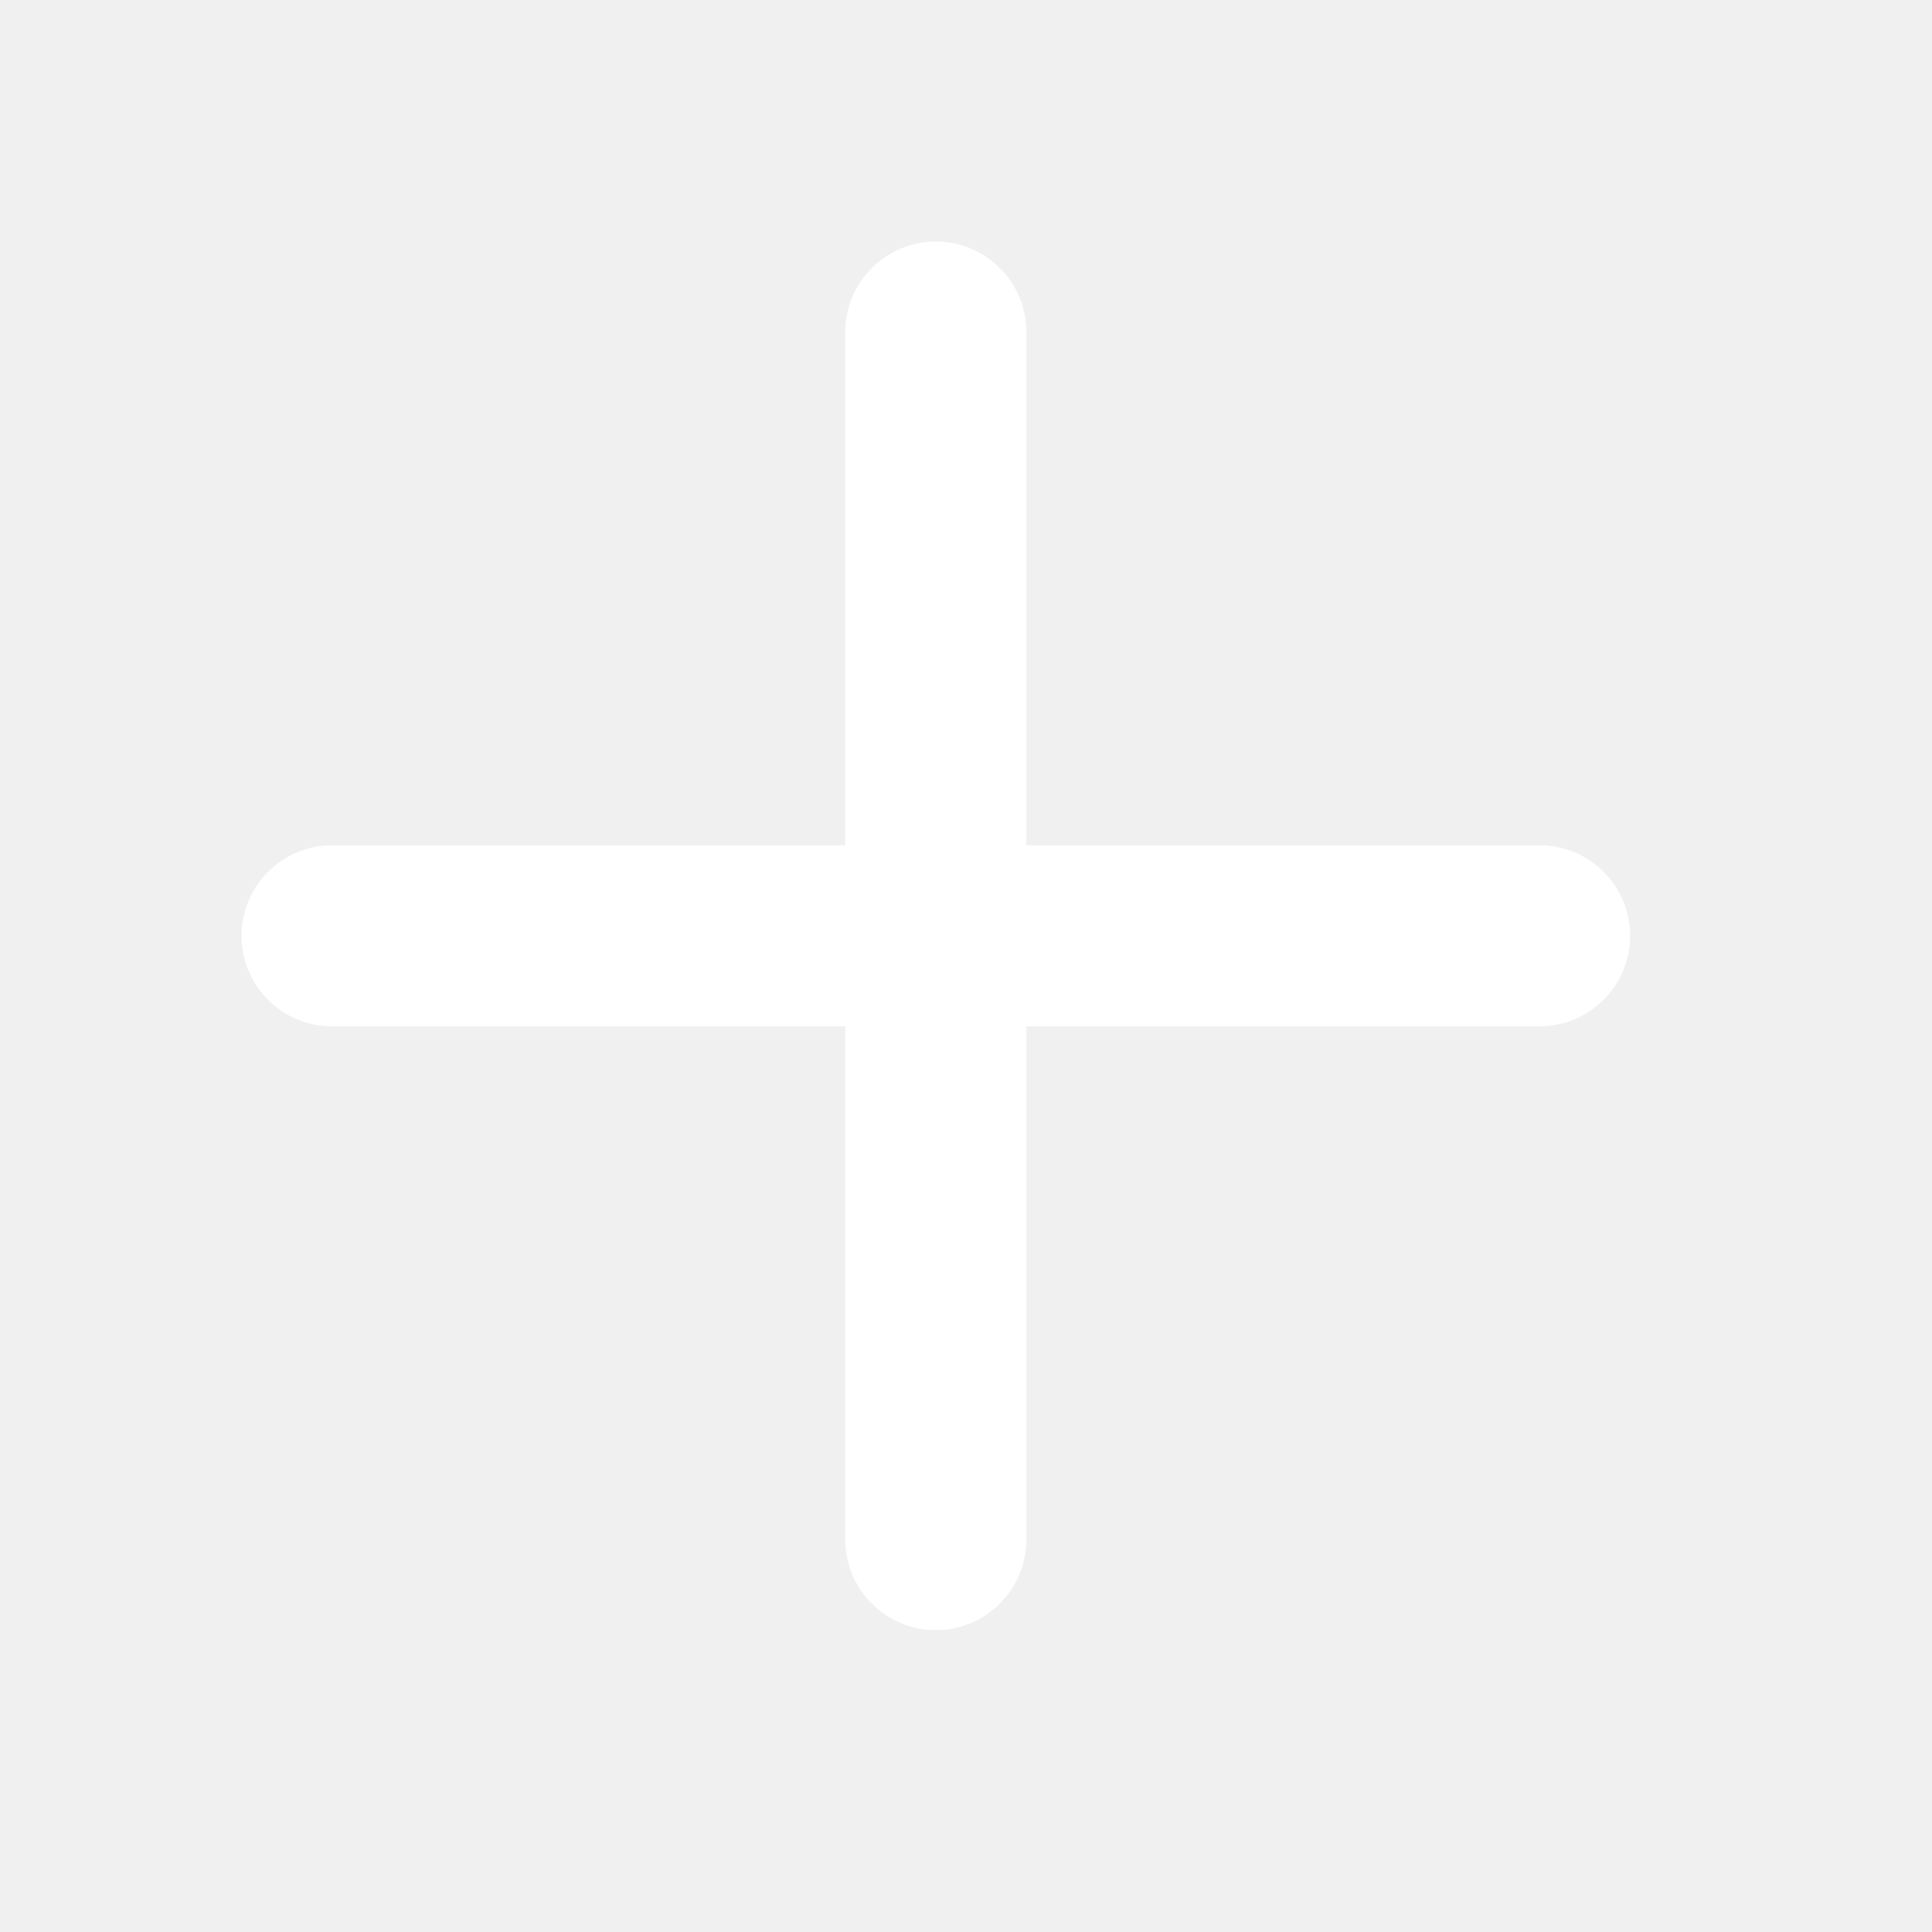
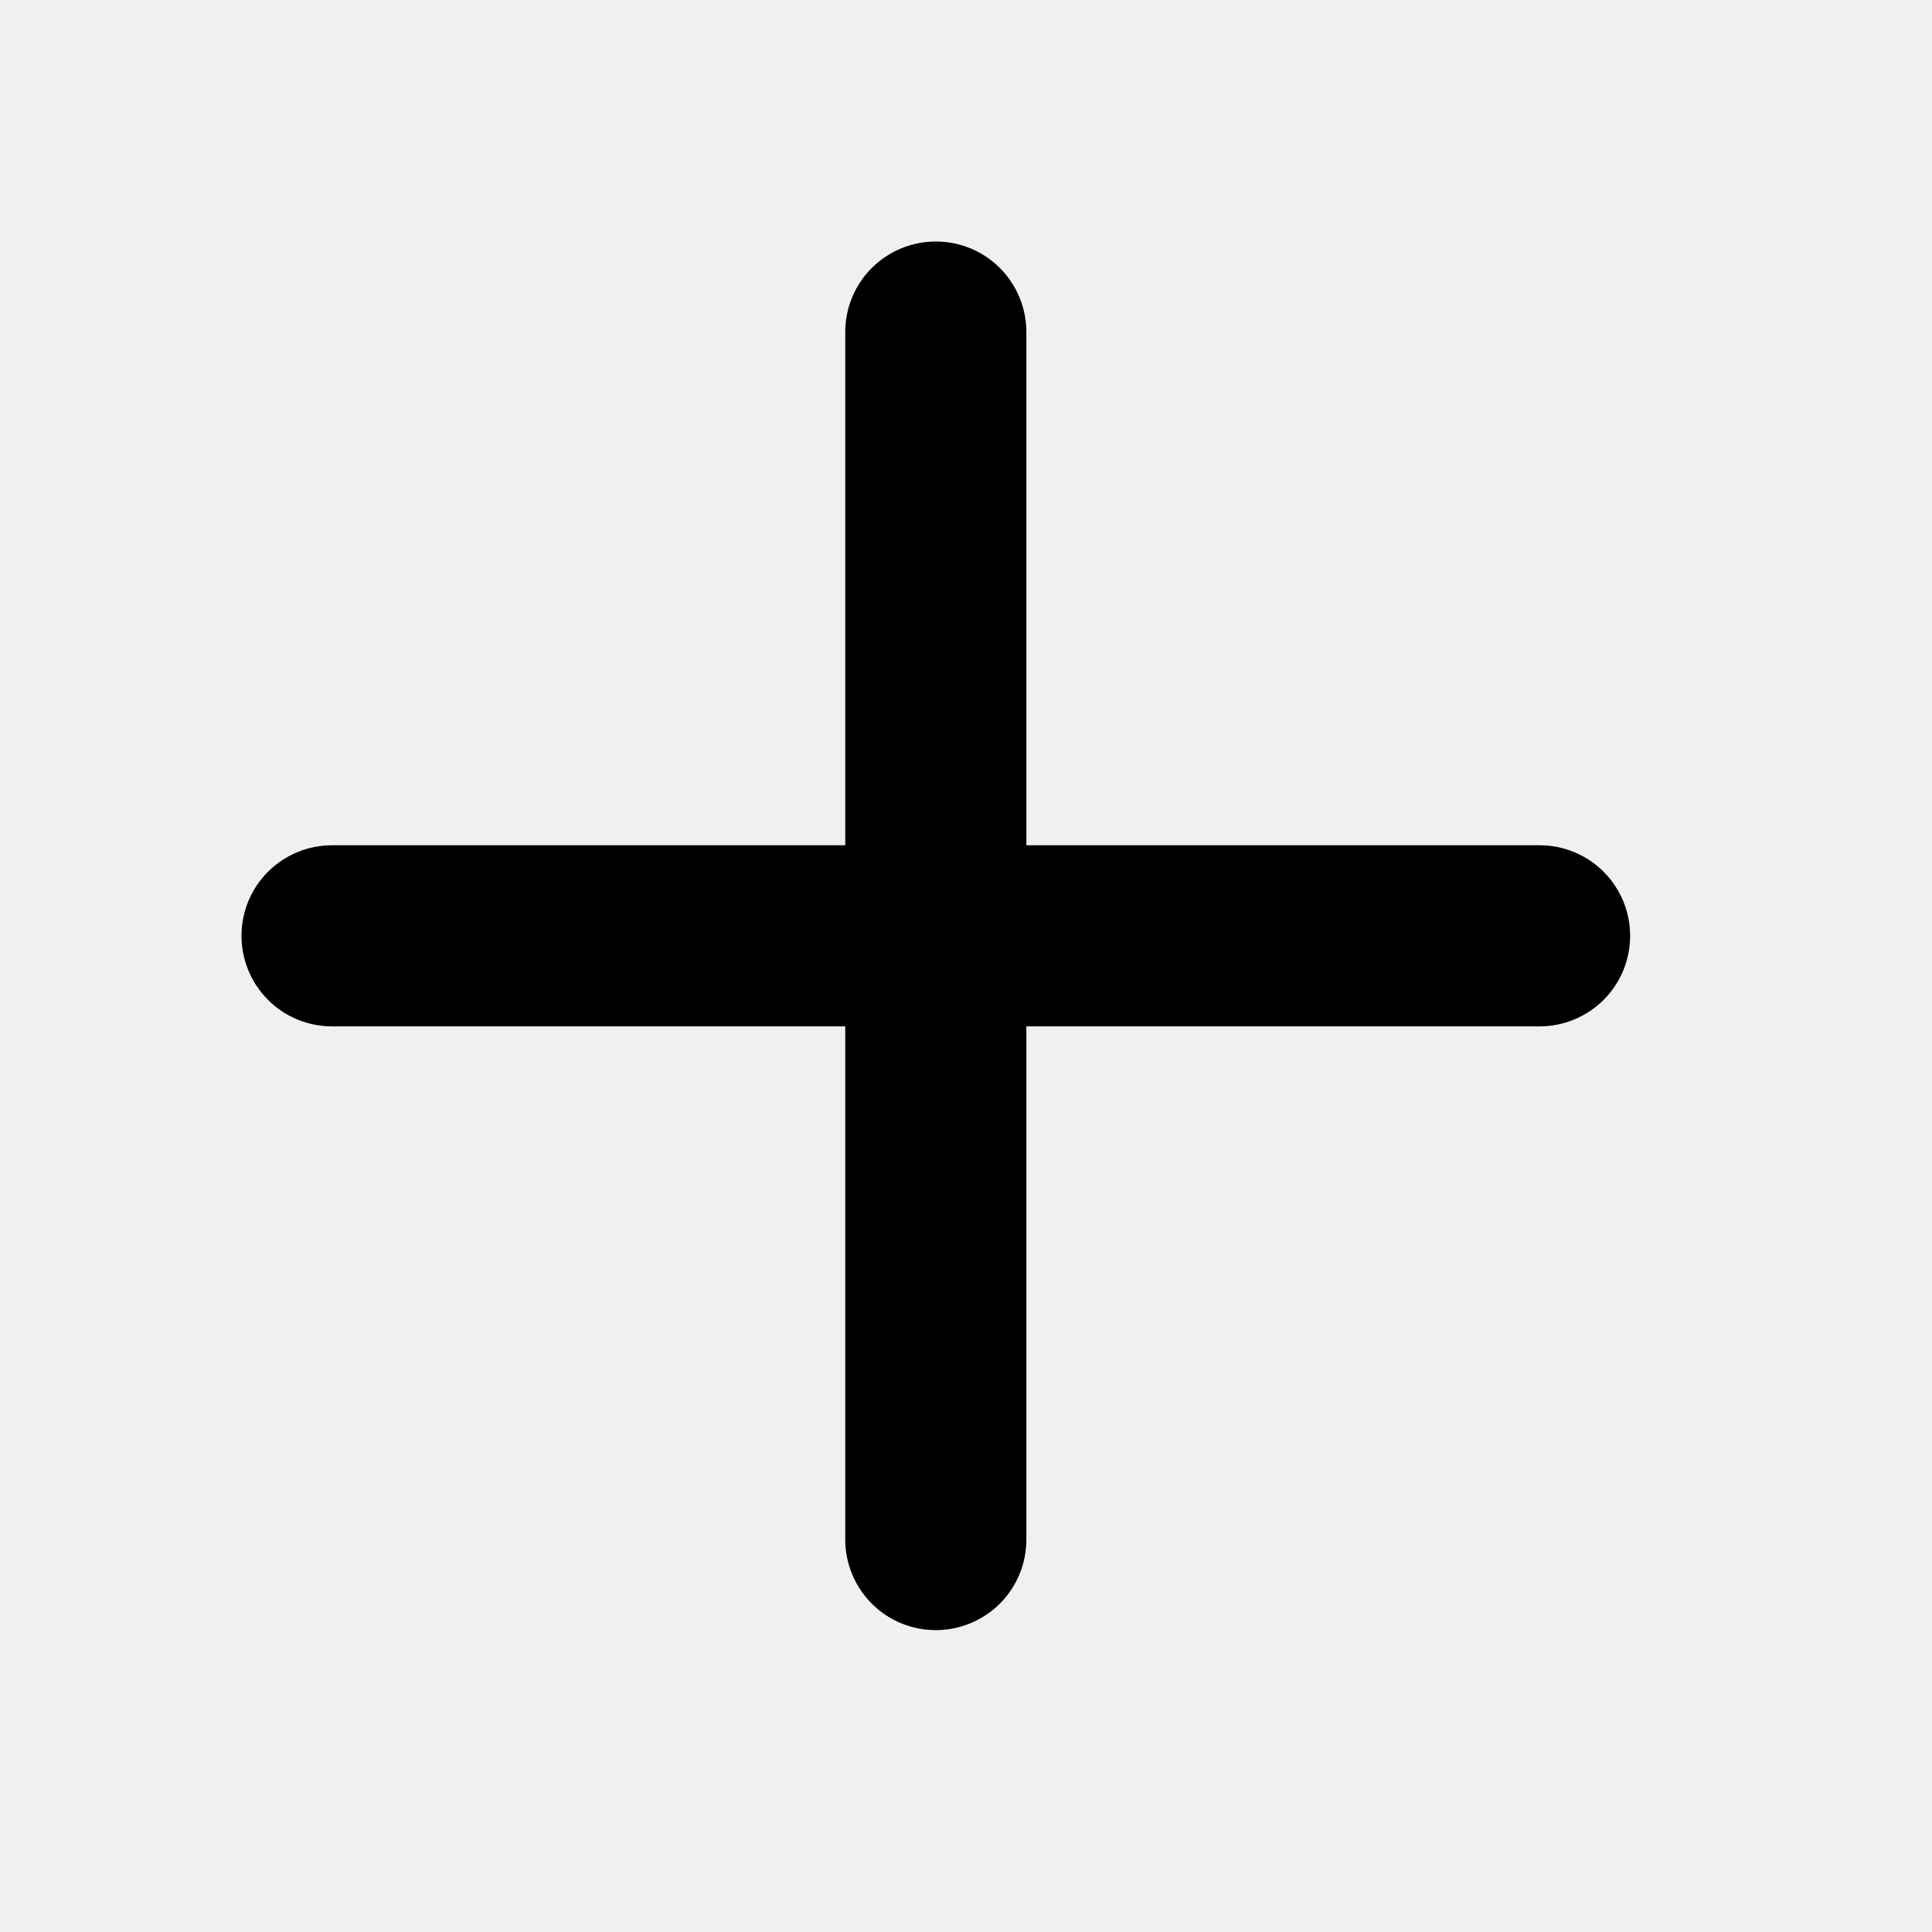
- <svg xmlns="http://www.w3.org/2000/svg" width="16" height="16" viewBox="0 0 16 16" fill="none">
-   <path d="M8.5 2.75C8.5 2.551 8.421 2.36 8.28 2.22C8.14 2.079 7.949 2 7.75 2C7.551 2 7.36 2.079 7.22 2.22C7.079 2.36 7 2.551 7 2.75V7H2.75C2.551 7 2.36 7.079 2.22 7.22C2.079 7.36 2 7.551 2 7.75C2 7.949 2.079 8.14 2.22 8.28C2.36 8.421 2.551 8.5 2.75 8.5H7V12.75C7 12.949 7.079 13.14 7.22 13.28C7.36 13.421 7.551 13.5 7.75 13.5C7.949 13.5 8.14 13.421 8.28 13.28C8.421 13.14 8.5 12.949 8.5 12.75V8.5H12.75C12.949 8.5 13.14 8.421 13.28 8.28C13.421 8.14 13.5 7.949 13.5 7.75C13.5 7.551 13.421 7.36 13.28 7.22C13.14 7.079 12.949 7 12.75 7H8.5V2.75Z" fill="white" />
+ <svg xmlns="http://www.w3.org/2000/svg" version="1.1" viewBox="0 0 32 32">
+   <path d="M17 5.5c0-0.398-0.158-0.779-0.439-1.061s-0.663-0.439-1.061-0.439c-0.398 0-0.779 0.158-1.061 0.439s-0.439 0.663-0.439 1.061v8.5h-8.5c-0.398 0-0.779 0.158-1.061 0.439s-0.439 0.663-0.439 1.061c0 0.398 0.158 0.779 0.439 1.061s0.663 0.439 1.061 0.439h8.5v8.5c0 0.398 0.158 0.779 0.439 1.061s0.663 0.439 1.061 0.439 0.779-0.158 1.061-0.439c0.281-0.281 0.439-0.663 0.439-1.061v-8.5h8.5c0.398 0 0.779-0.158 1.061-0.439s0.439-0.663 0.439-1.061-0.158-0.779-0.439-1.061c-0.281-0.281-0.663-0.439-1.061-0.439h-8.5v-8.5z" />
</svg>
